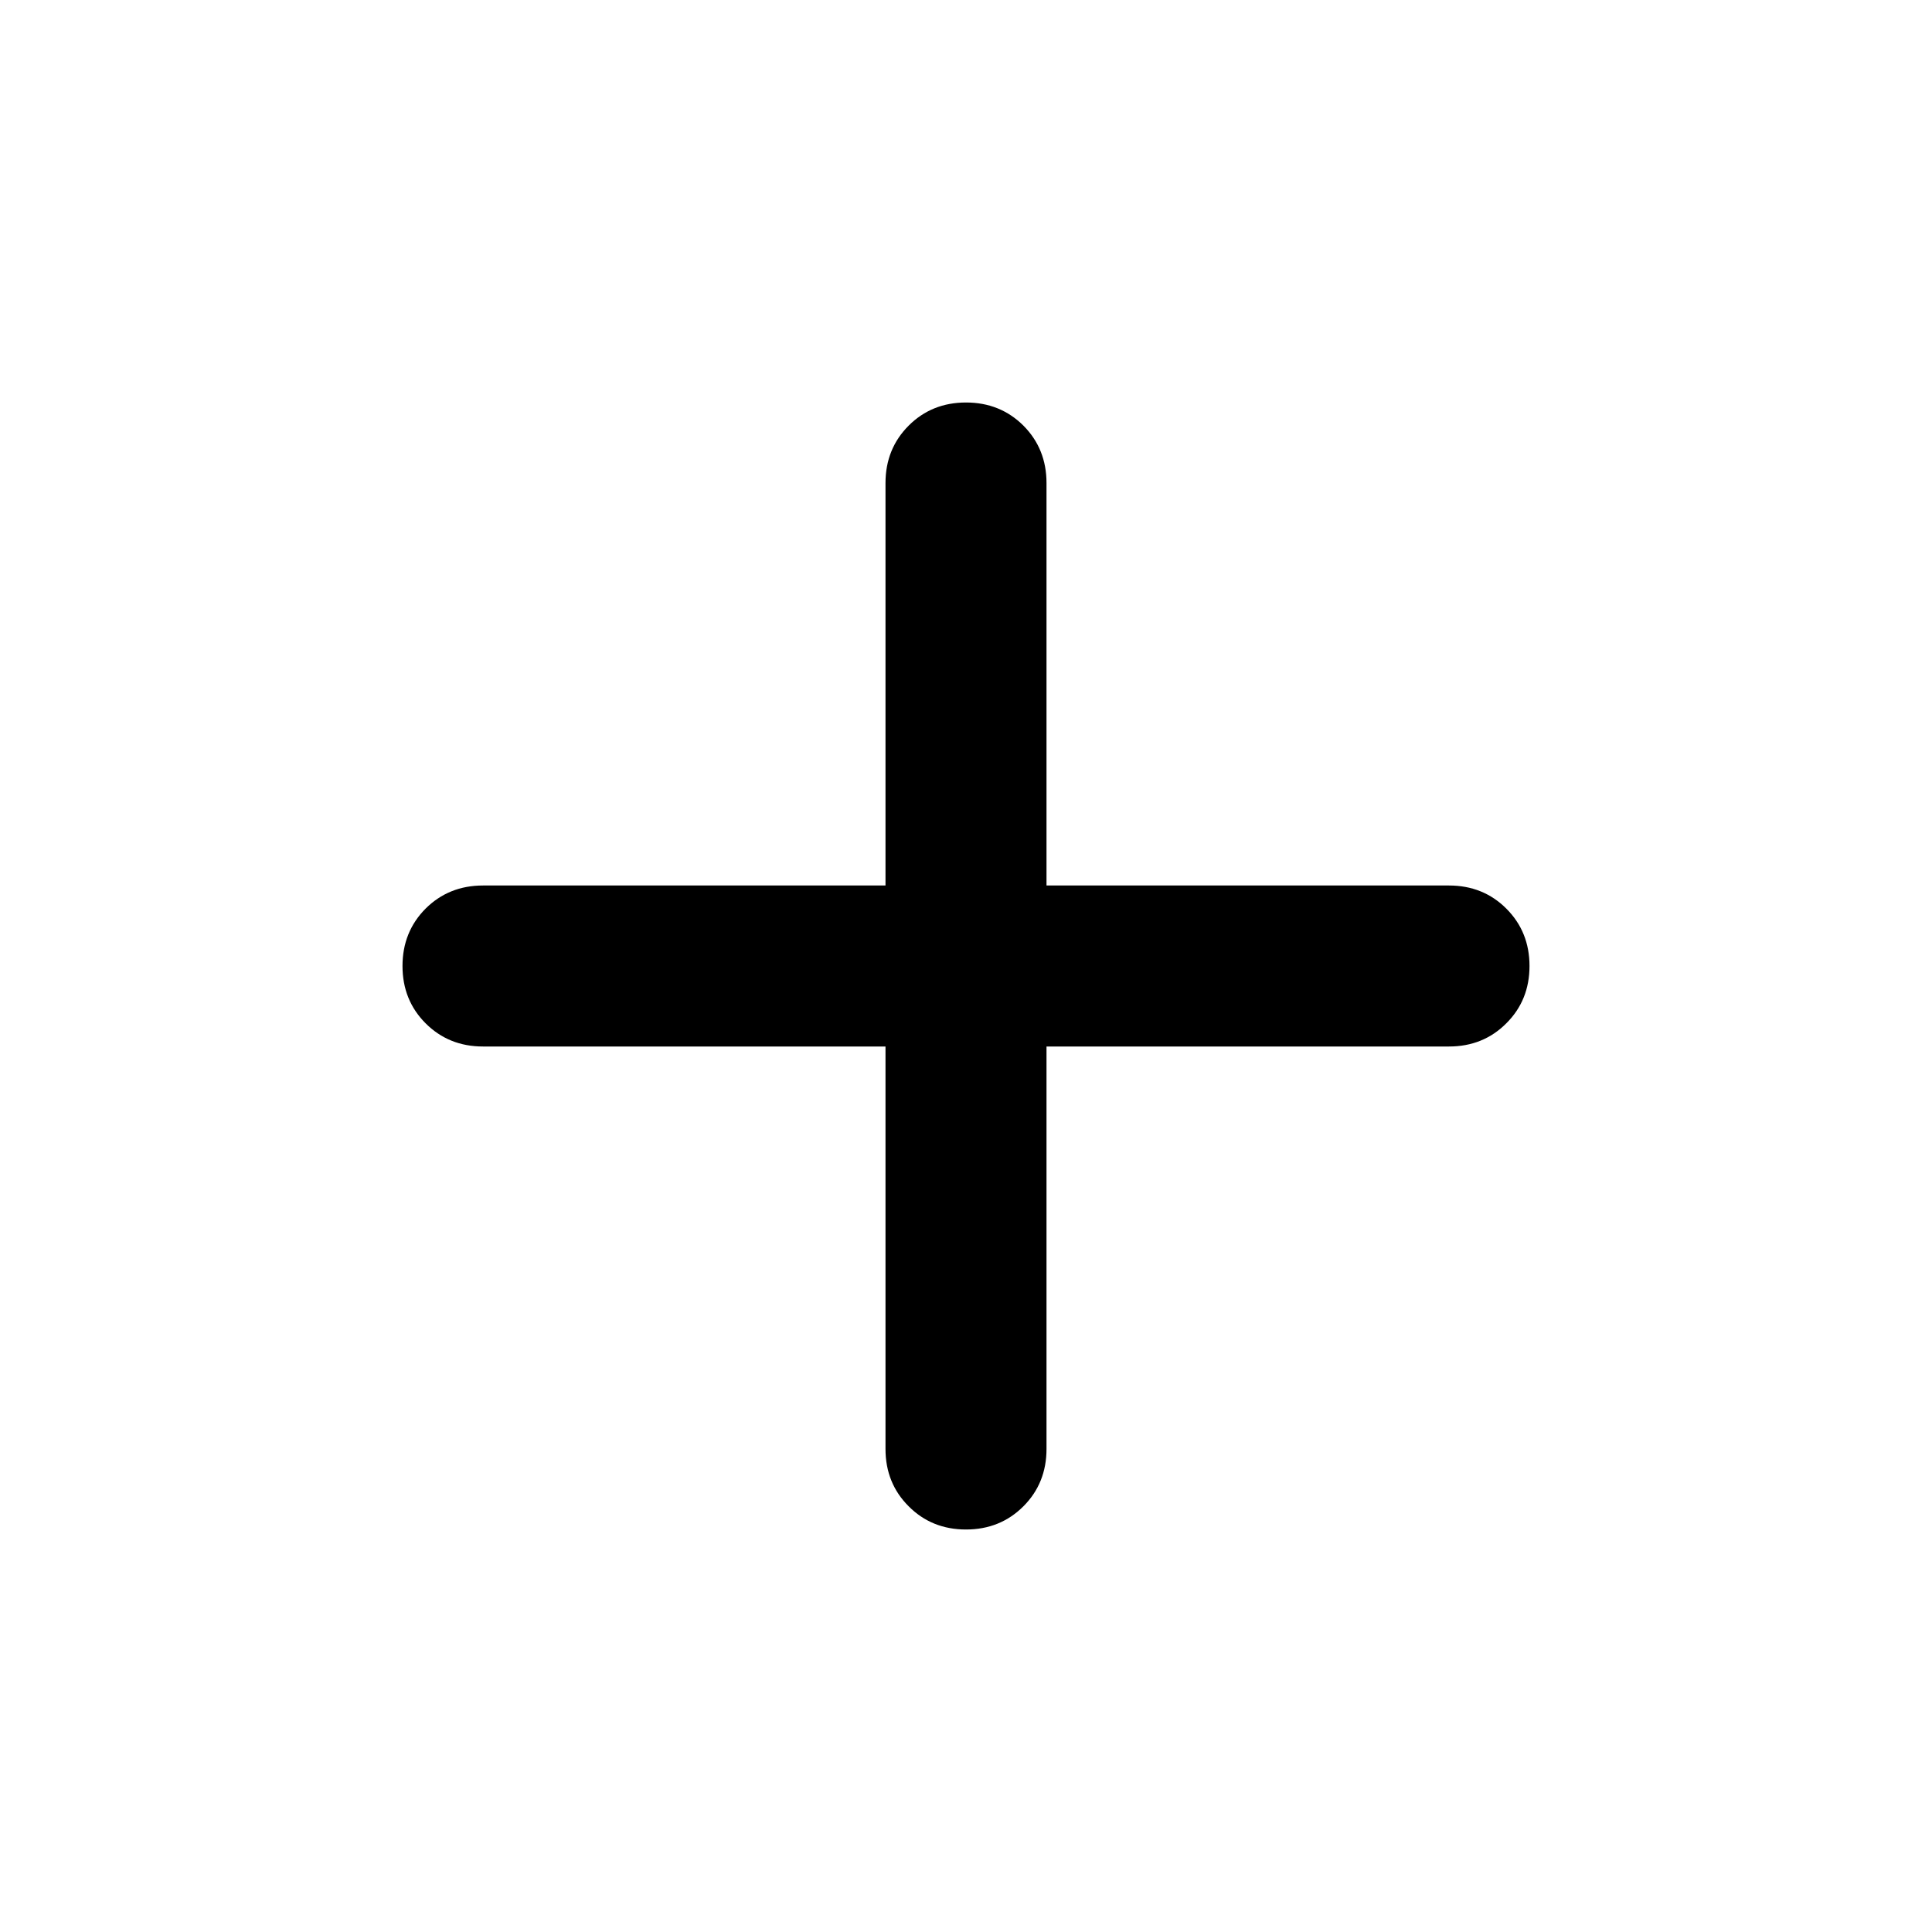
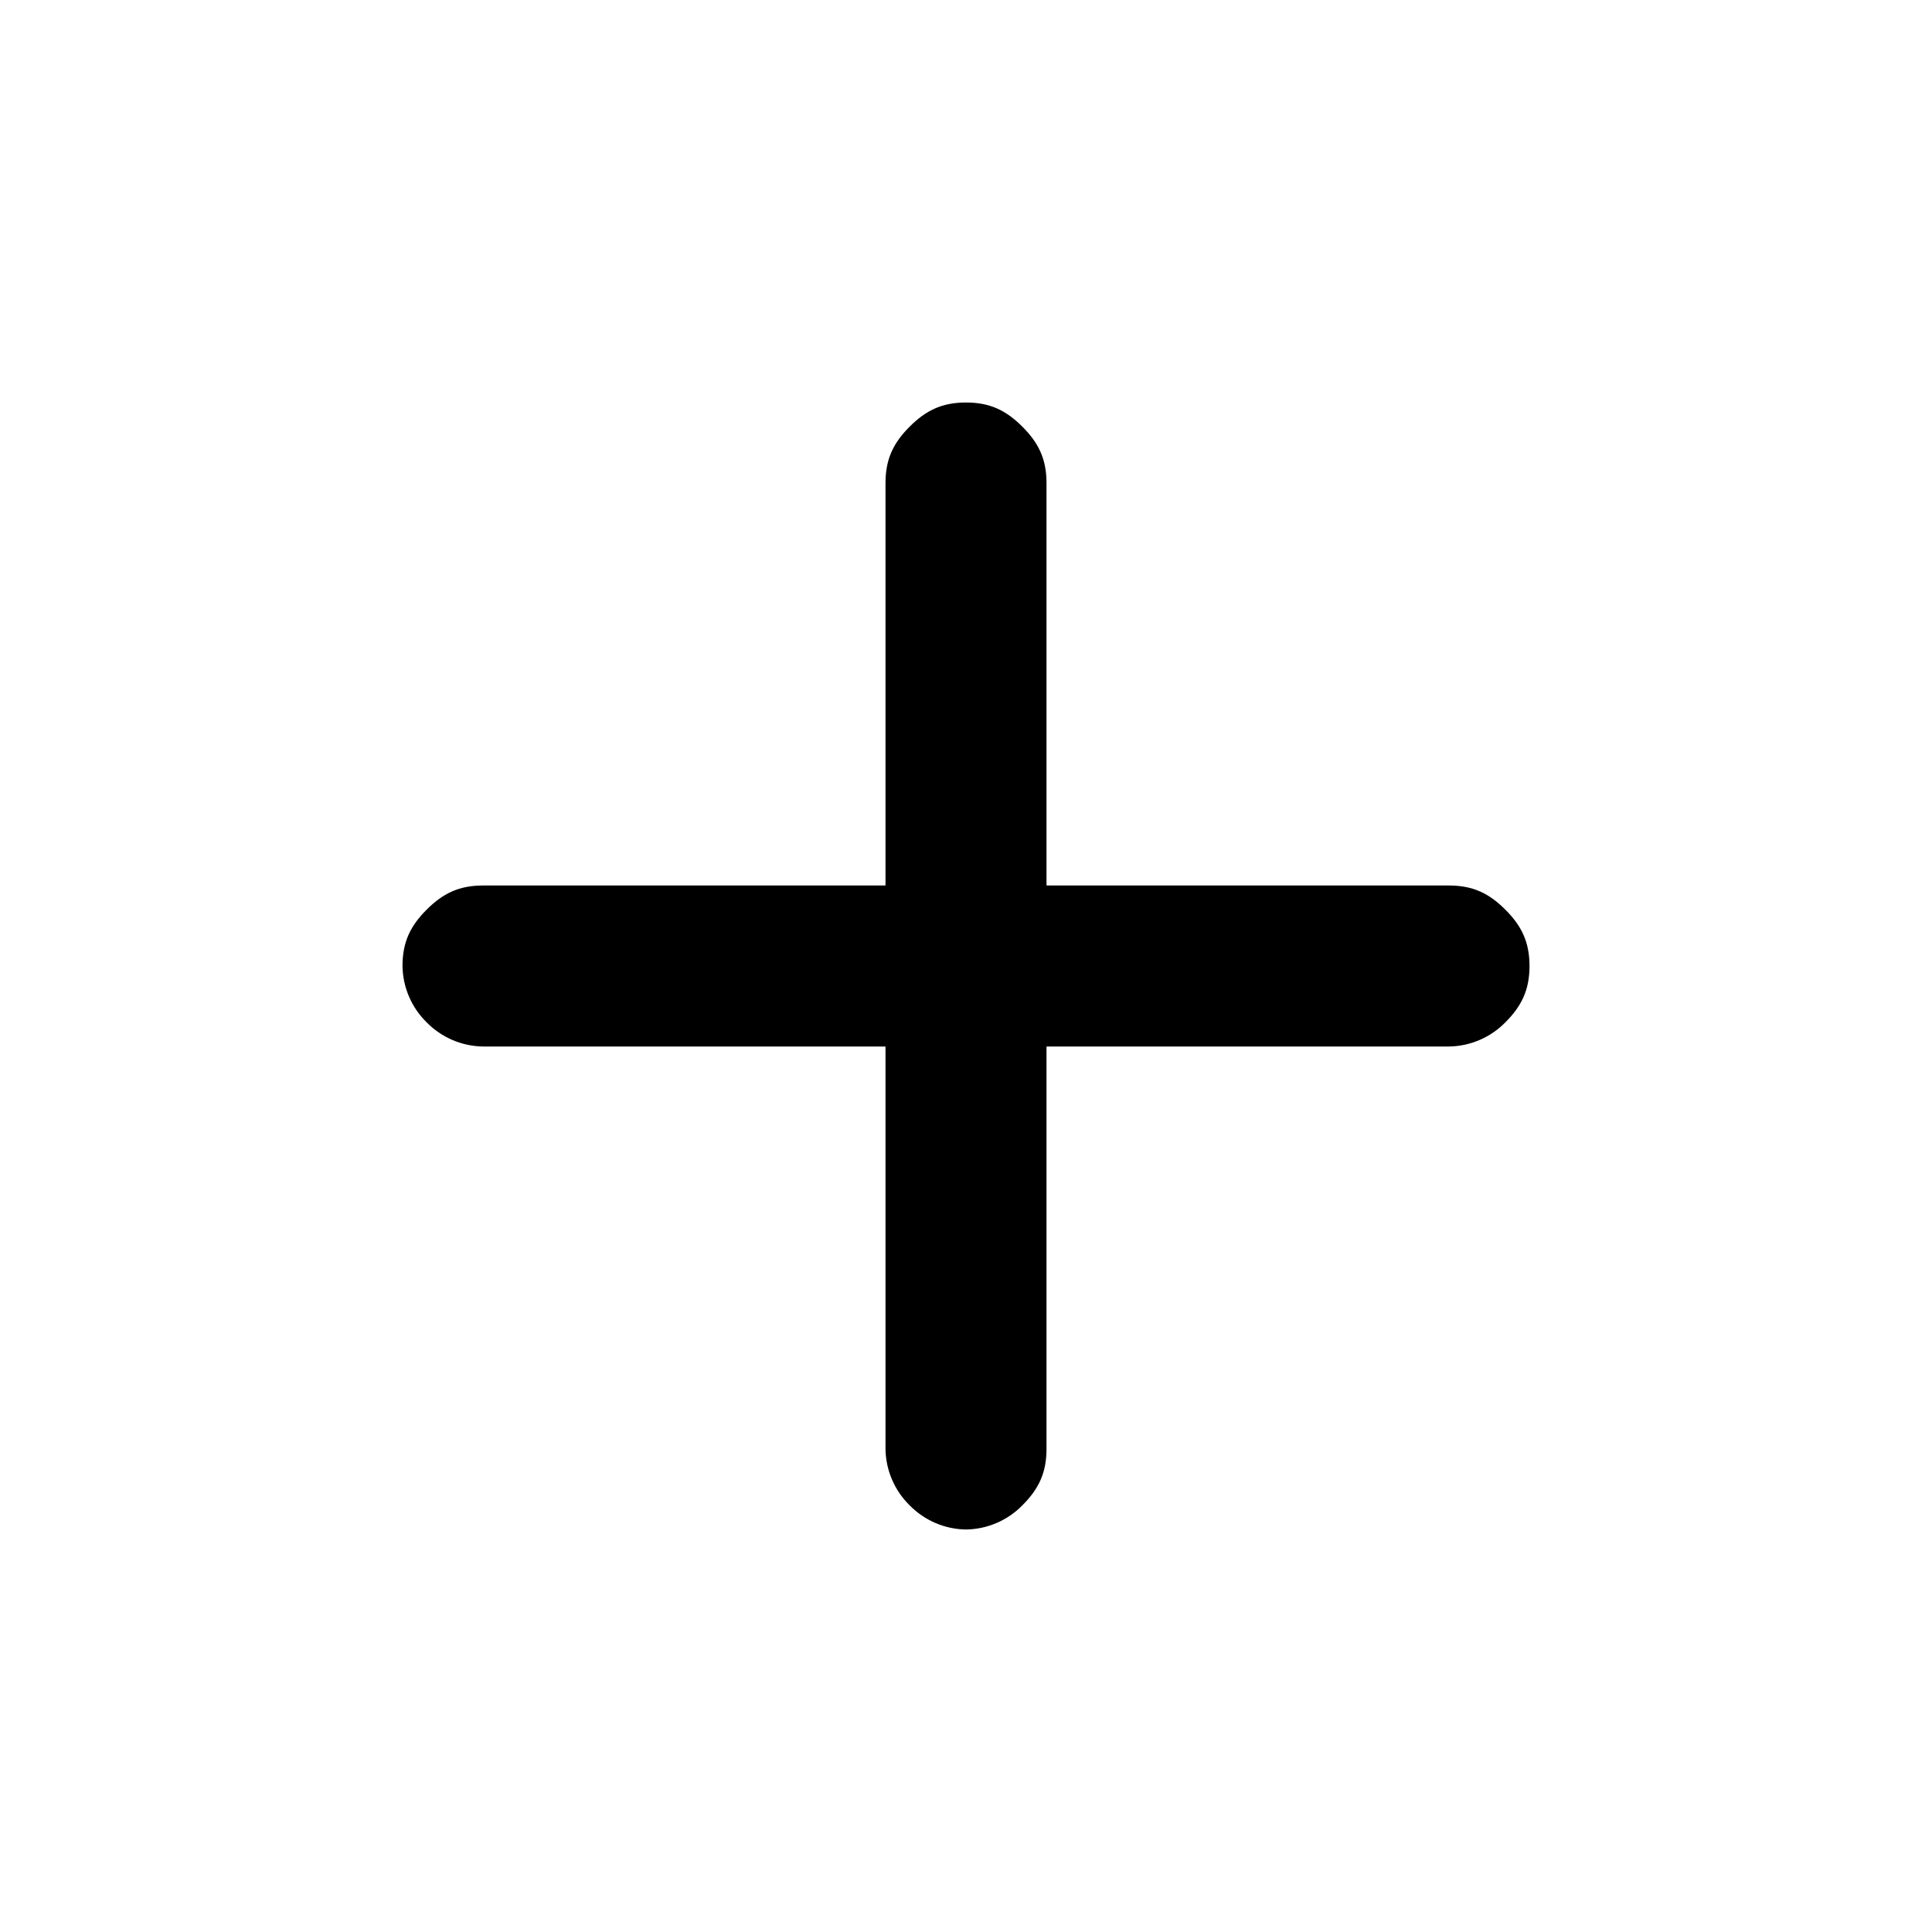
<svg xmlns="http://www.w3.org/2000/svg" viewBox="0 0 24 24">
-   <path d="M12 19C11.717 19 11.479 18.904 11.288 18.712C11.096 18.521 11 18.283 11 18V13H6C5.717 13 5.479 12.904 5.287 12.712C5.096 12.521 5 12.283 5 12C5 11.717 5.096 11.479 5.287 11.287C5.479 11.096 5.717 11 6 11H11V6C11 5.717 11.096 5.479 11.288 5.287C11.479 5.096 11.717 5 12 5C12.283 5 12.521 5.096 12.713 5.287C12.904 5.479 13 5.717 13 6V11H18C18.283 11 18.521 11.096 18.712 11.287C18.904 11.479 19 11.717 19 12C19 12.283 18.904 12.521 18.712 12.712C18.521 12.904 18.283 13 18 13H13V18C13 18.283 12.904 18.521 12.713 18.712C12.521 18.904 12.283 19 12 19Z" fill="inherit" />
+   <path d="M12 19a1 1 0 0 1-.7-.3 1 1 0 0 1-.3-.7v-5H6a1 1 0 0 1-.7-.3A1 1 0 0 1 5 12c0-.3.1-.5.3-.7.2-.2.4-.3.7-.3h5V6c0-.3.1-.5.3-.7.2-.2.4-.3.7-.3.3 0 .5.1.7.3.2.2.3.4.3.7v5h5c.3 0 .5.1.7.3.2.2.3.4.3.7 0 .3-.1.5-.3.7a1 1 0 0 1-.7.3h-5v5c0 .3-.1.5-.3.7a1 1 0 0 1-.7.3Z" fill="inherit" />
</svg>
